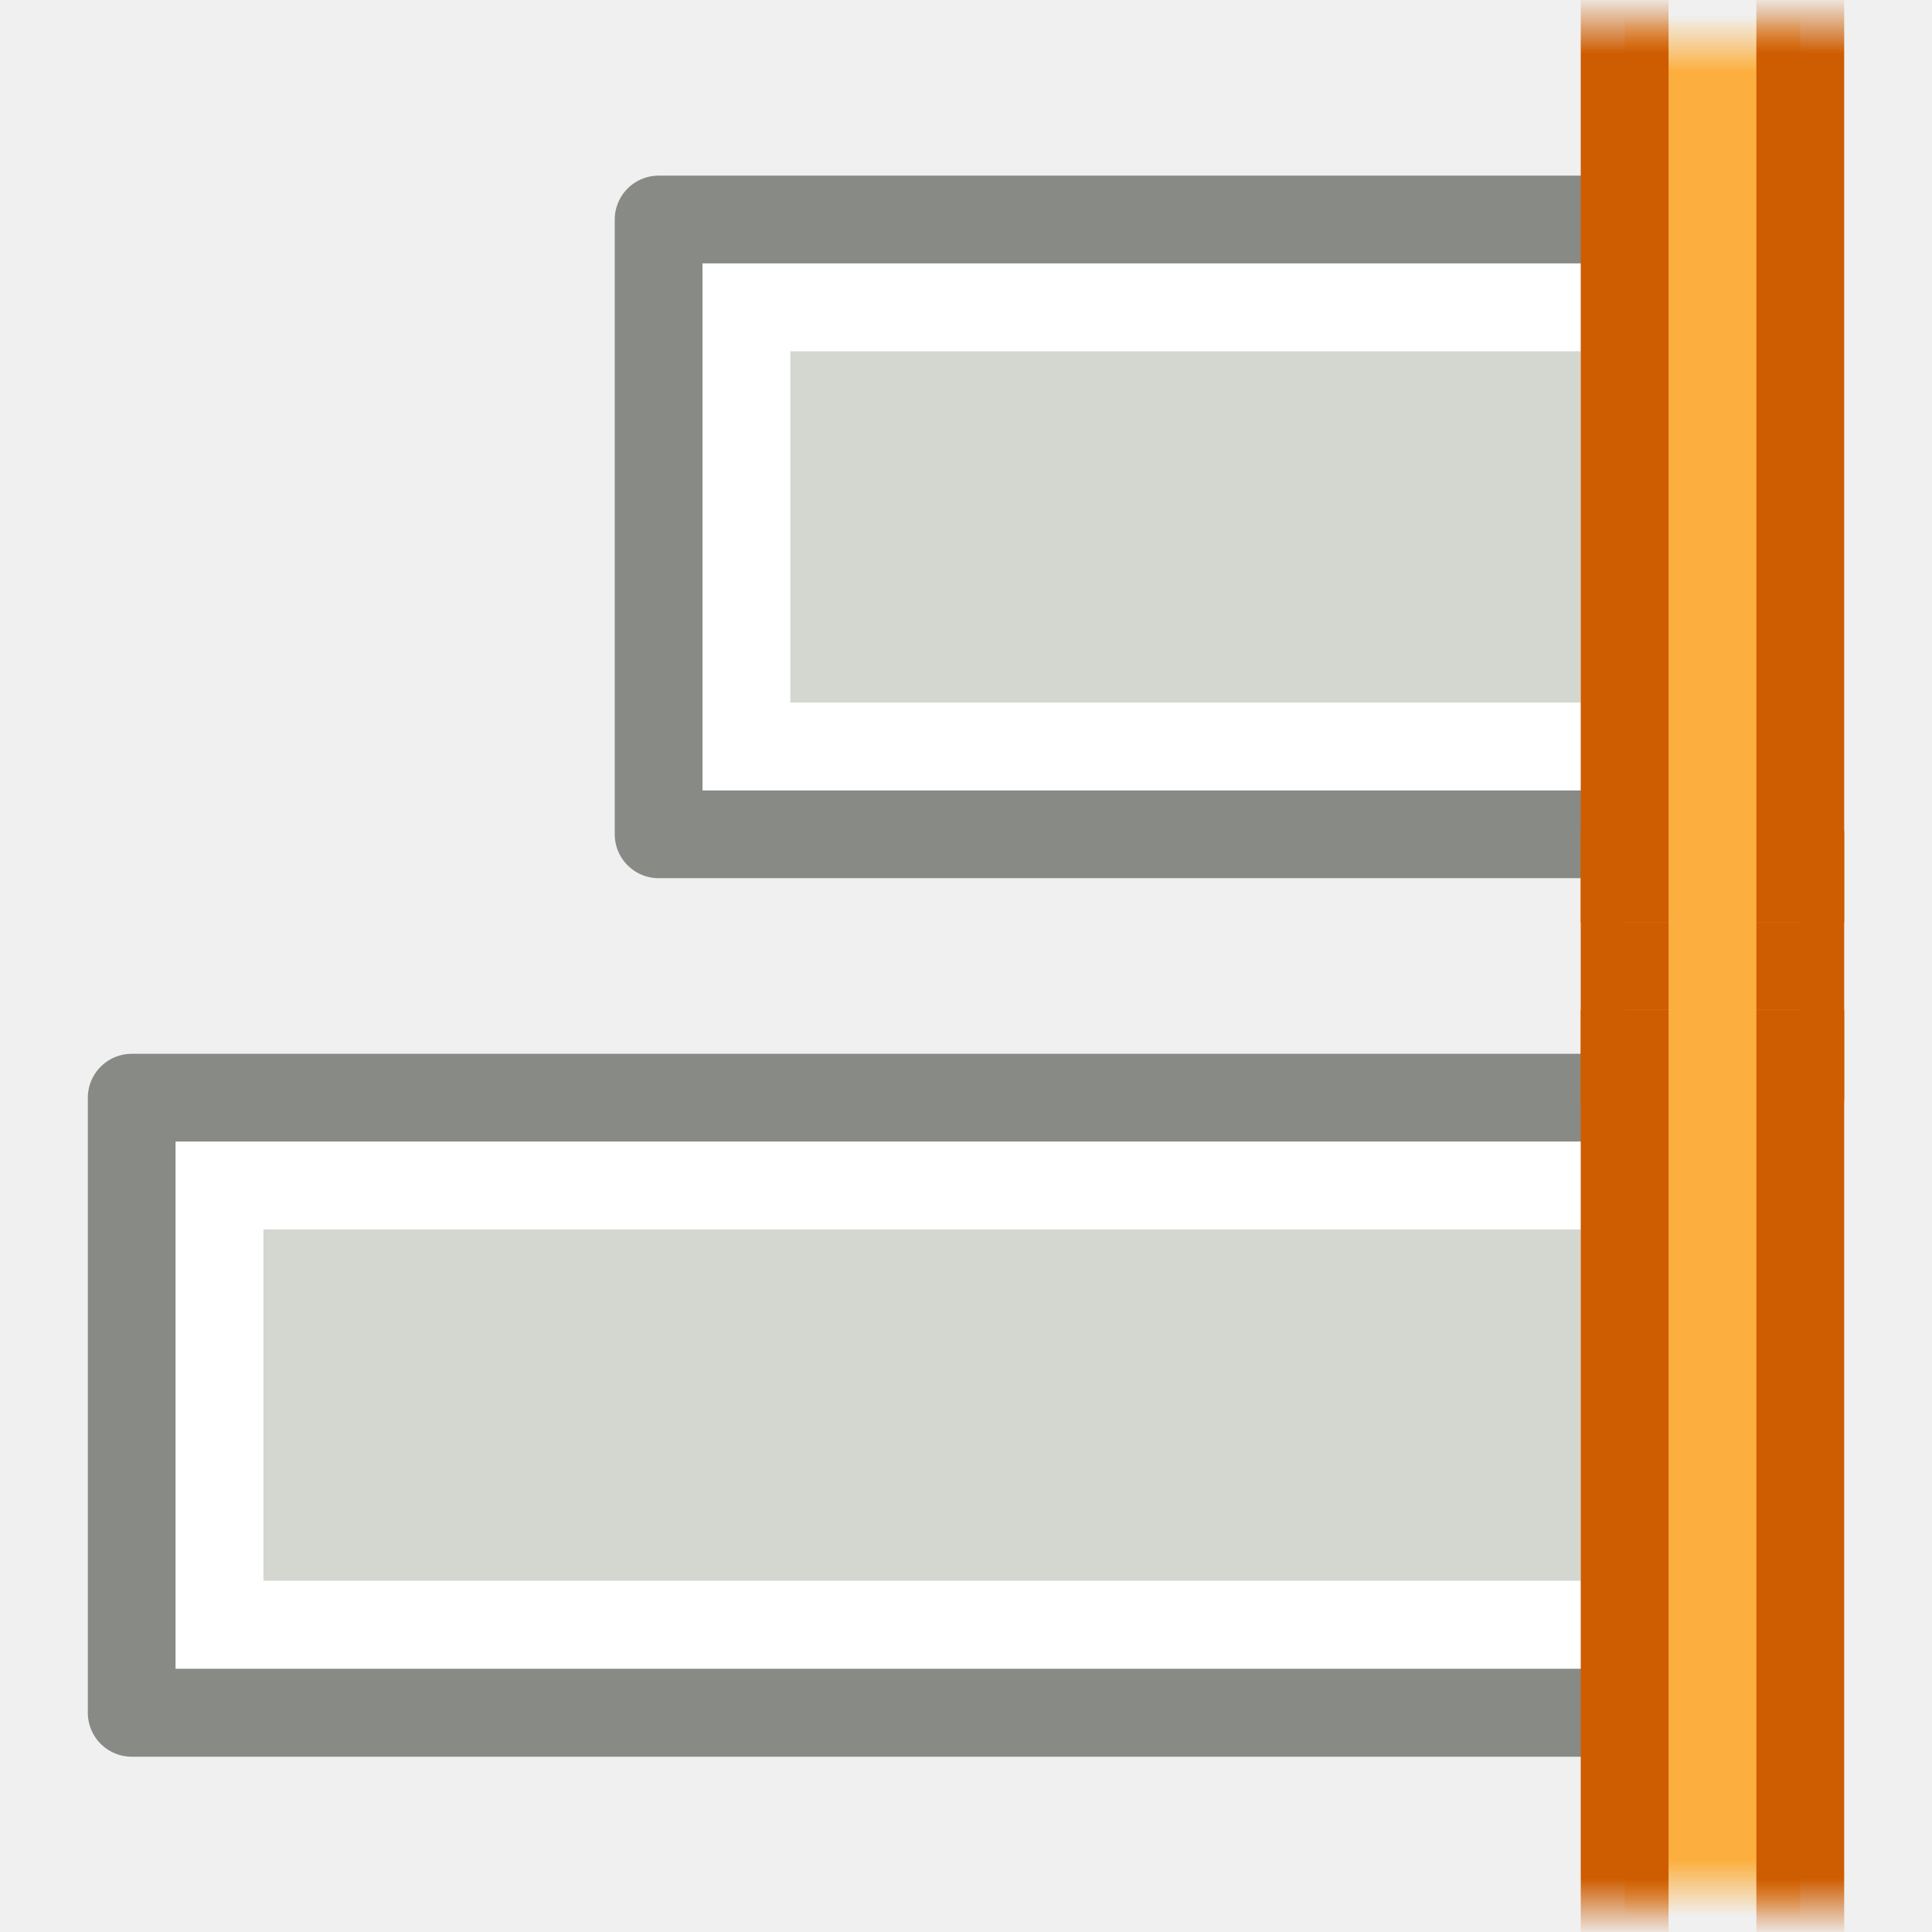
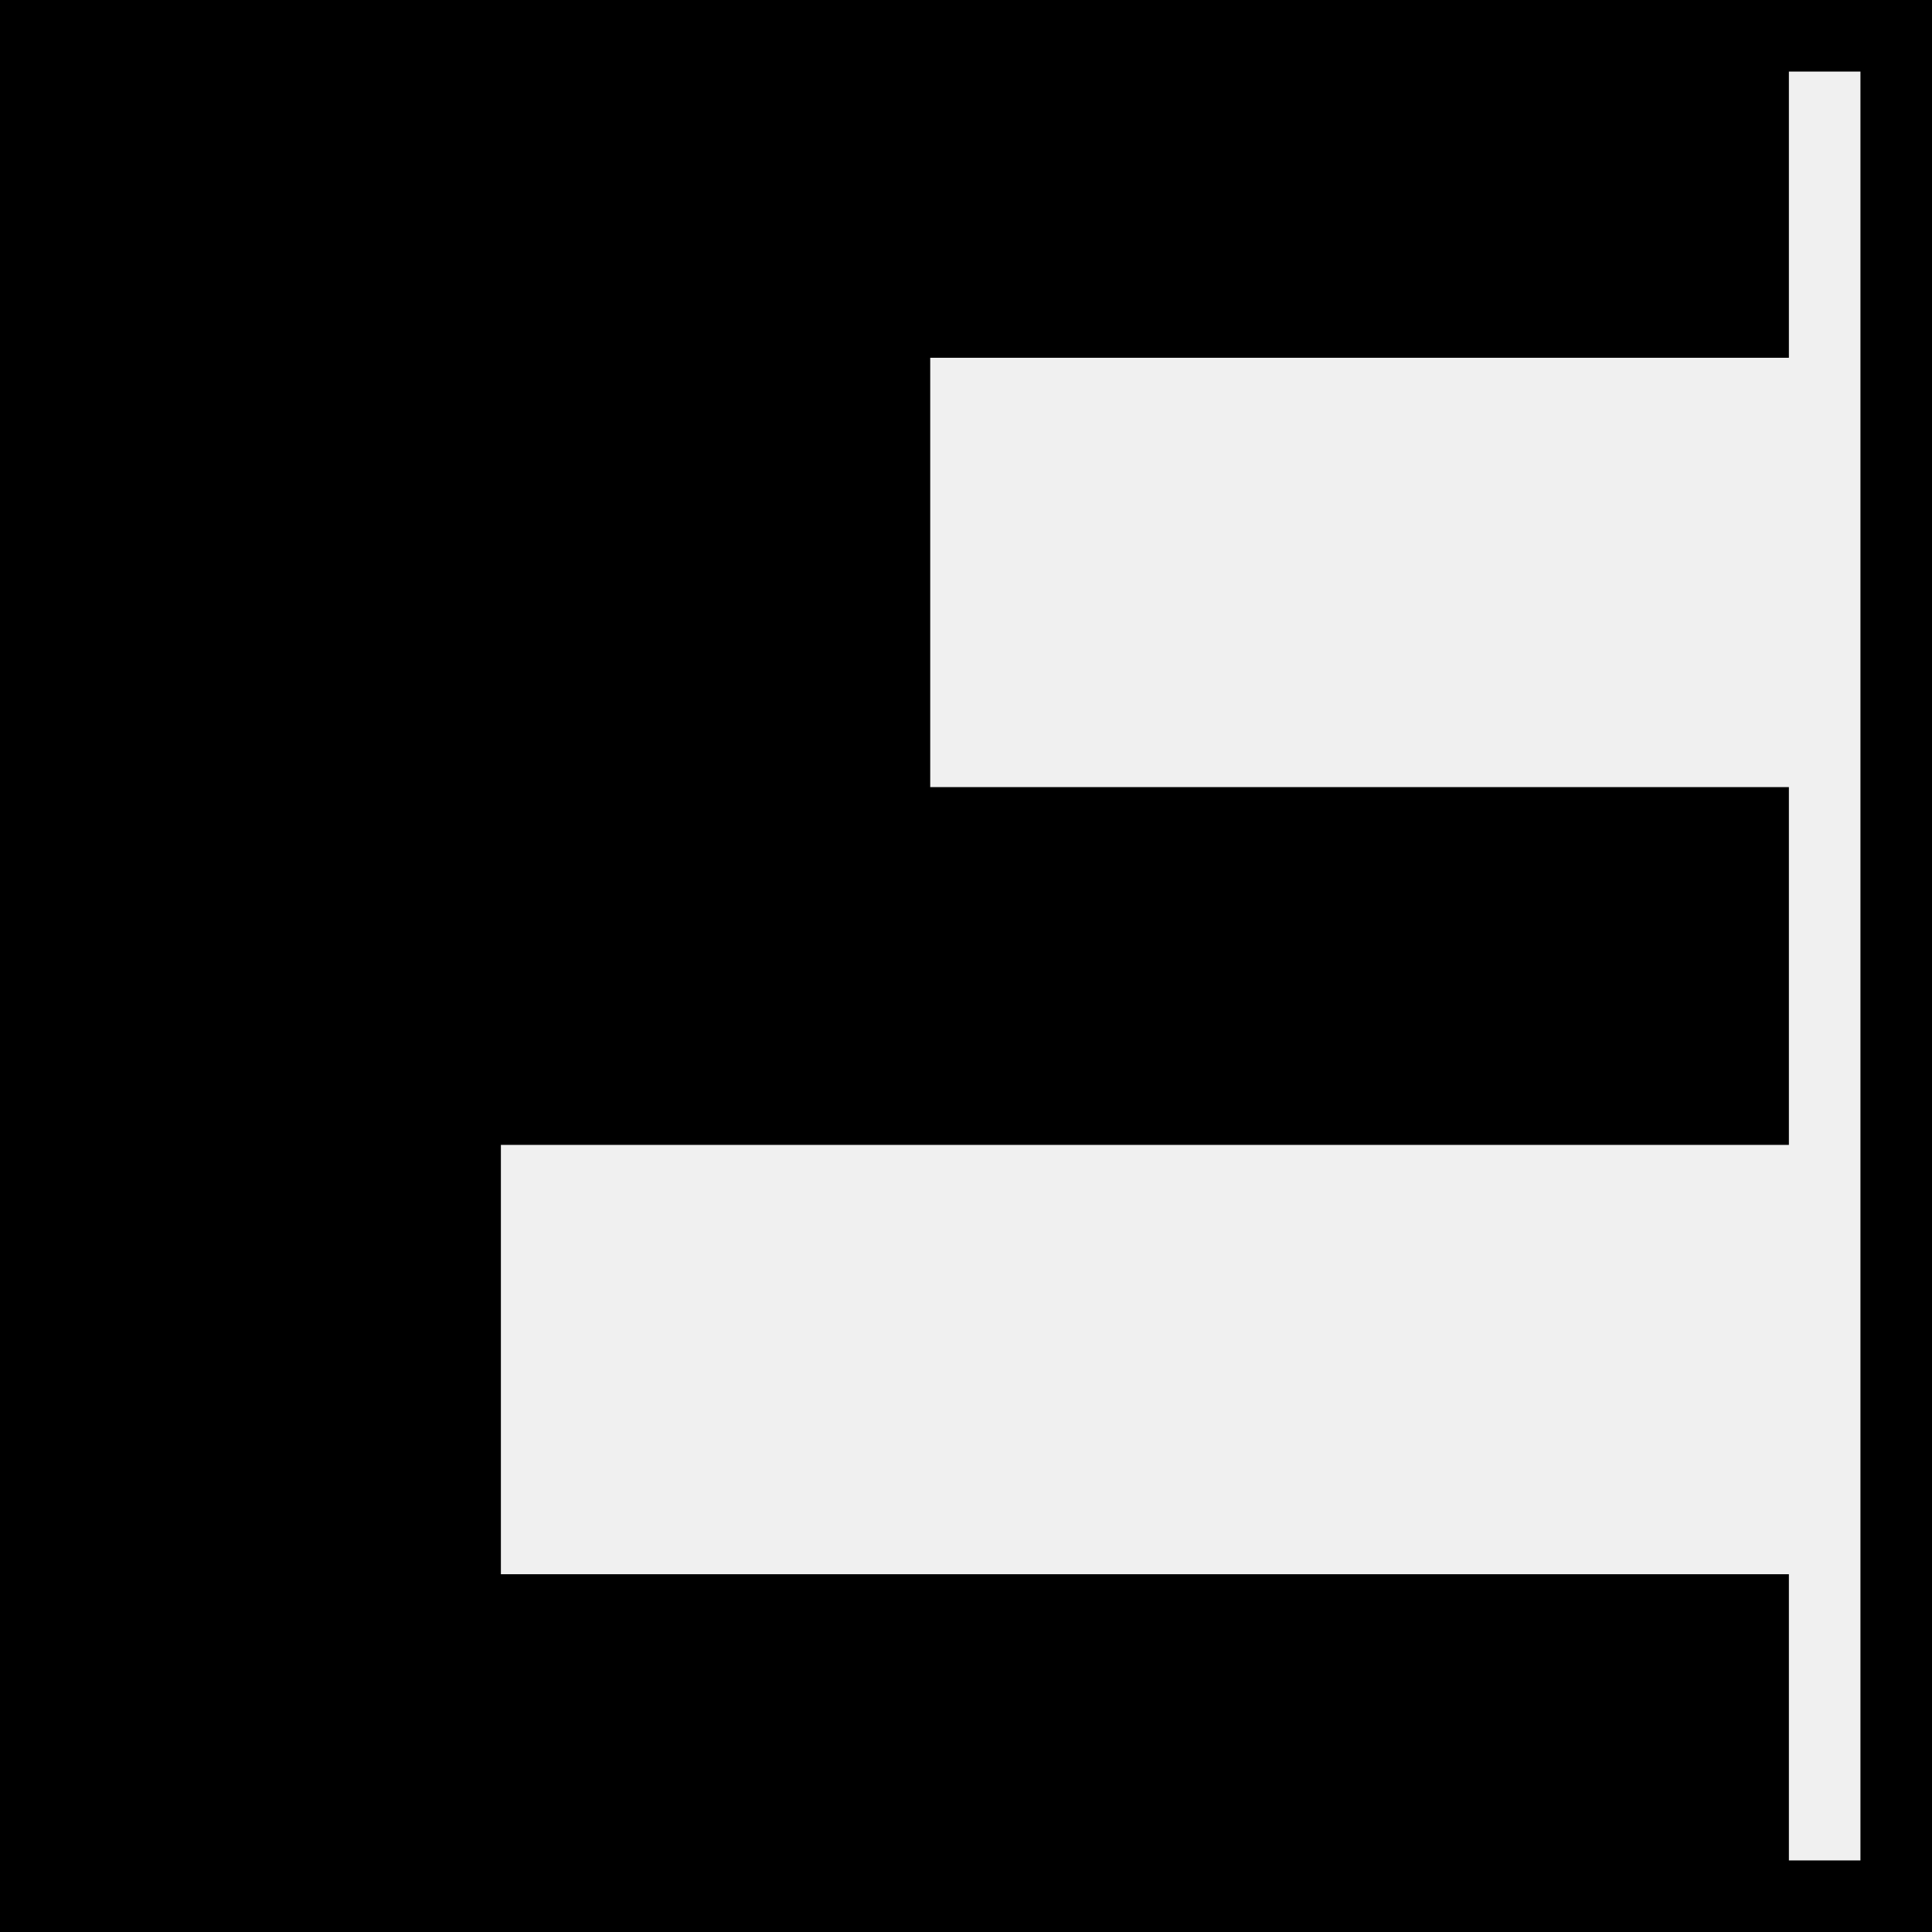
- <svg xmlns="http://www.w3.org/2000/svg" xmlns:xlink="http://www.w3.org/1999/xlink" width="22" height="22" id="svg11187" version="1.0">
-   <defs id="defs11189">
-     <linearGradient id="linearGradient2968">
-       <stop id="stop2970" offset="0" style="stop-color:#ce5c00;stop-opacity:1" />
-       <stop id="stop2972" offset="1" style="stop-color:#ce5c00;stop-opacity:0" />
-     </linearGradient>
-     <linearGradient xlink:href="#linearGradient2968" id="linearGradient4732" gradientUnits="userSpaceOnUse" gradientTransform="matrix(-1,0,0,-1,395.9999,981)" x1="187.609" y1="489.359" x2="186.937" y2="489.359" />
-     <linearGradient id="linearGradient2974">
-       <stop id="stop2976" offset="0" style="stop-color:#fcaf3e;stop-opacity:1" />
-       <stop id="stop2978" offset="1" style="stop-color:#fcaf3e;stop-opacity:0" />
-     </linearGradient>
-     <linearGradient xlink:href="#linearGradient2974" id="linearGradient4730" gradientUnits="userSpaceOnUse" gradientTransform="matrix(-1,0,0,-1,395.9999,981)" x1="187.816" y1="489.547" x2="187.172" y2="489.547" />
-     <linearGradient id="linearGradient2986">
-       <stop id="stop2988" offset="0" style="stop-color:#ce5c00;stop-opacity:1" />
-       <stop id="stop2990" offset="1" style="stop-color:#ce5c00;stop-opacity:0" />
-     </linearGradient>
-     <linearGradient xlink:href="#linearGradient2986" id="linearGradient4728" gradientUnits="userSpaceOnUse" x1="187.609" y1="489.359" x2="186.937" y2="489.359" />
-     <linearGradient id="linearGradient2980">
-       <stop id="stop2982" offset="0" style="stop-color:#fcaf3e;stop-opacity:1" />
-       <stop id="stop2984" offset="1" style="stop-color:#fcaf3e;stop-opacity:0" />
-     </linearGradient>
-     <linearGradient xlink:href="#linearGradient2980" id="linearGradient4726" gradientUnits="userSpaceOnUse" x1="187.816" y1="489.547" x2="187.172" y2="489.547" />
-   </defs>
-   <g id="layer1">
-     <g style="display:inline" id="g4025" transform="matrix(0,-1,1,0,-60.99991,-198.0001)">
-       <rect style="fill:#d3d7cf;fill-opacity:1;stroke:#888a85;stroke-width:1;stroke-linecap:butt;stroke-linejoin:round;stroke-miterlimit:3;stroke-dasharray:none;stroke-dashoffset:0;stroke-opacity:1;display:inline" id="rect3873" width="12" height="7" x="-80.5" y="-207.5" transform="matrix(0,-1,1,0,0,0)" />
-       <rect style="fill:none;fill-opacity:1;stroke:#ffffff;stroke-width:1;stroke-linecap:butt;stroke-linejoin:miter;stroke-miterlimit:3;stroke-dasharray:none;stroke-dashoffset:0;stroke-opacity:1;display:inline" id="rect3875" width="10" height="5" x="-79.5" y="-206.5" transform="matrix(0,-1,1,0,0,0)" rx="0" ry="0" />
-       <g id="g3877" transform="translate(-347,-409)" style="display:inline">
-         <rect transform="matrix(0,-1,1,0,0,0)" y="129.496" x="-489.5" height="7.004" width="18" id="rect3879" style="color:#000000;fill:#d3d7cf;fill-opacity:1;fill-rule:evenodd;stroke:#888a85;stroke-width:1;stroke-linecap:butt;stroke-linejoin:round;marker:none;marker-start:none;marker-mid:none;marker-end:none;stroke-miterlimit:0;stroke-dasharray:none;stroke-dashoffset:0;stroke-opacity:1;display:inline" />
-         <rect transform="matrix(0,-1,1,0,0,0)" y="130.5" x="-488.5" height="5" width="16" id="rect3881" style="color:#000000;fill:none;fill-opacity:1;fill-rule:evenodd;stroke:#ffffff;stroke-width:1;stroke-linecap:round;stroke-linejoin:miter;marker:none;marker-start:none;marker-mid:none;marker-end:none;stroke-miterlimit:2;stroke-dasharray:none;stroke-dashoffset:0;stroke-opacity:1;display:inline" rx="0" ry="0" />
-       </g>
-       <g id="g3919" transform="translate(-407,-410)" style="display:inline">
-         <rect y="489.5" x="196.5" height="2" width="3" id="rect3921" style="fill:#fcaf3e;fill-opacity:1;stroke:#ce5c00;stroke-width:1;stroke-linecap:butt;stroke-linejoin:round;stroke-miterlimit:0;stroke-dasharray:none;stroke-dashoffset:0;stroke-opacity:1" />
-         <path style="fill:url(#linearGradient4726);fill-opacity:1;stroke:url(#linearGradient4728);stroke-width:1;stroke-linecap:butt;stroke-linejoin:round;stroke-miterlimit:0;stroke-dashoffset:0;stroke-opacity:1" d="M 197.5,491.5 L 186.5,491.5 L 186.5,489.5 L 197.5,489.5" id="path3923" />
-         <path style="fill:url(#linearGradient4730);fill-opacity:1;stroke:url(#linearGradient4732);stroke-width:1;stroke-linecap:butt;stroke-linejoin:round;stroke-miterlimit:0;stroke-dashoffset:0;stroke-opacity:1" d="M 198.5,489.5 L 209.5,489.5 L 209.5,491.5 L 198.5,491.5" id="path3925" />
-       </g>
-     </g>
-   </g>
+ <svg xmlns="http://www.w3.org/2000/svg" id="Untitled-Page%201" viewBox="0 0 27 27" style="background-color:#ffffff00" version="1.1" xml:space="preserve" x="0px" y="0px" width="27px" height="27px">
+   <path d="M 25 1 L 25 5 L 13 5 L 13 11 L 25 11 L 25 16 L 7 16 L 7 22 L 25 22 L 25 26 L 26 26 L 26 1 L 25 1 ZM 0 0 L 27 0 L 27 27 L 0 27 L 0 0 Z" fill="#000000" />
</svg>
